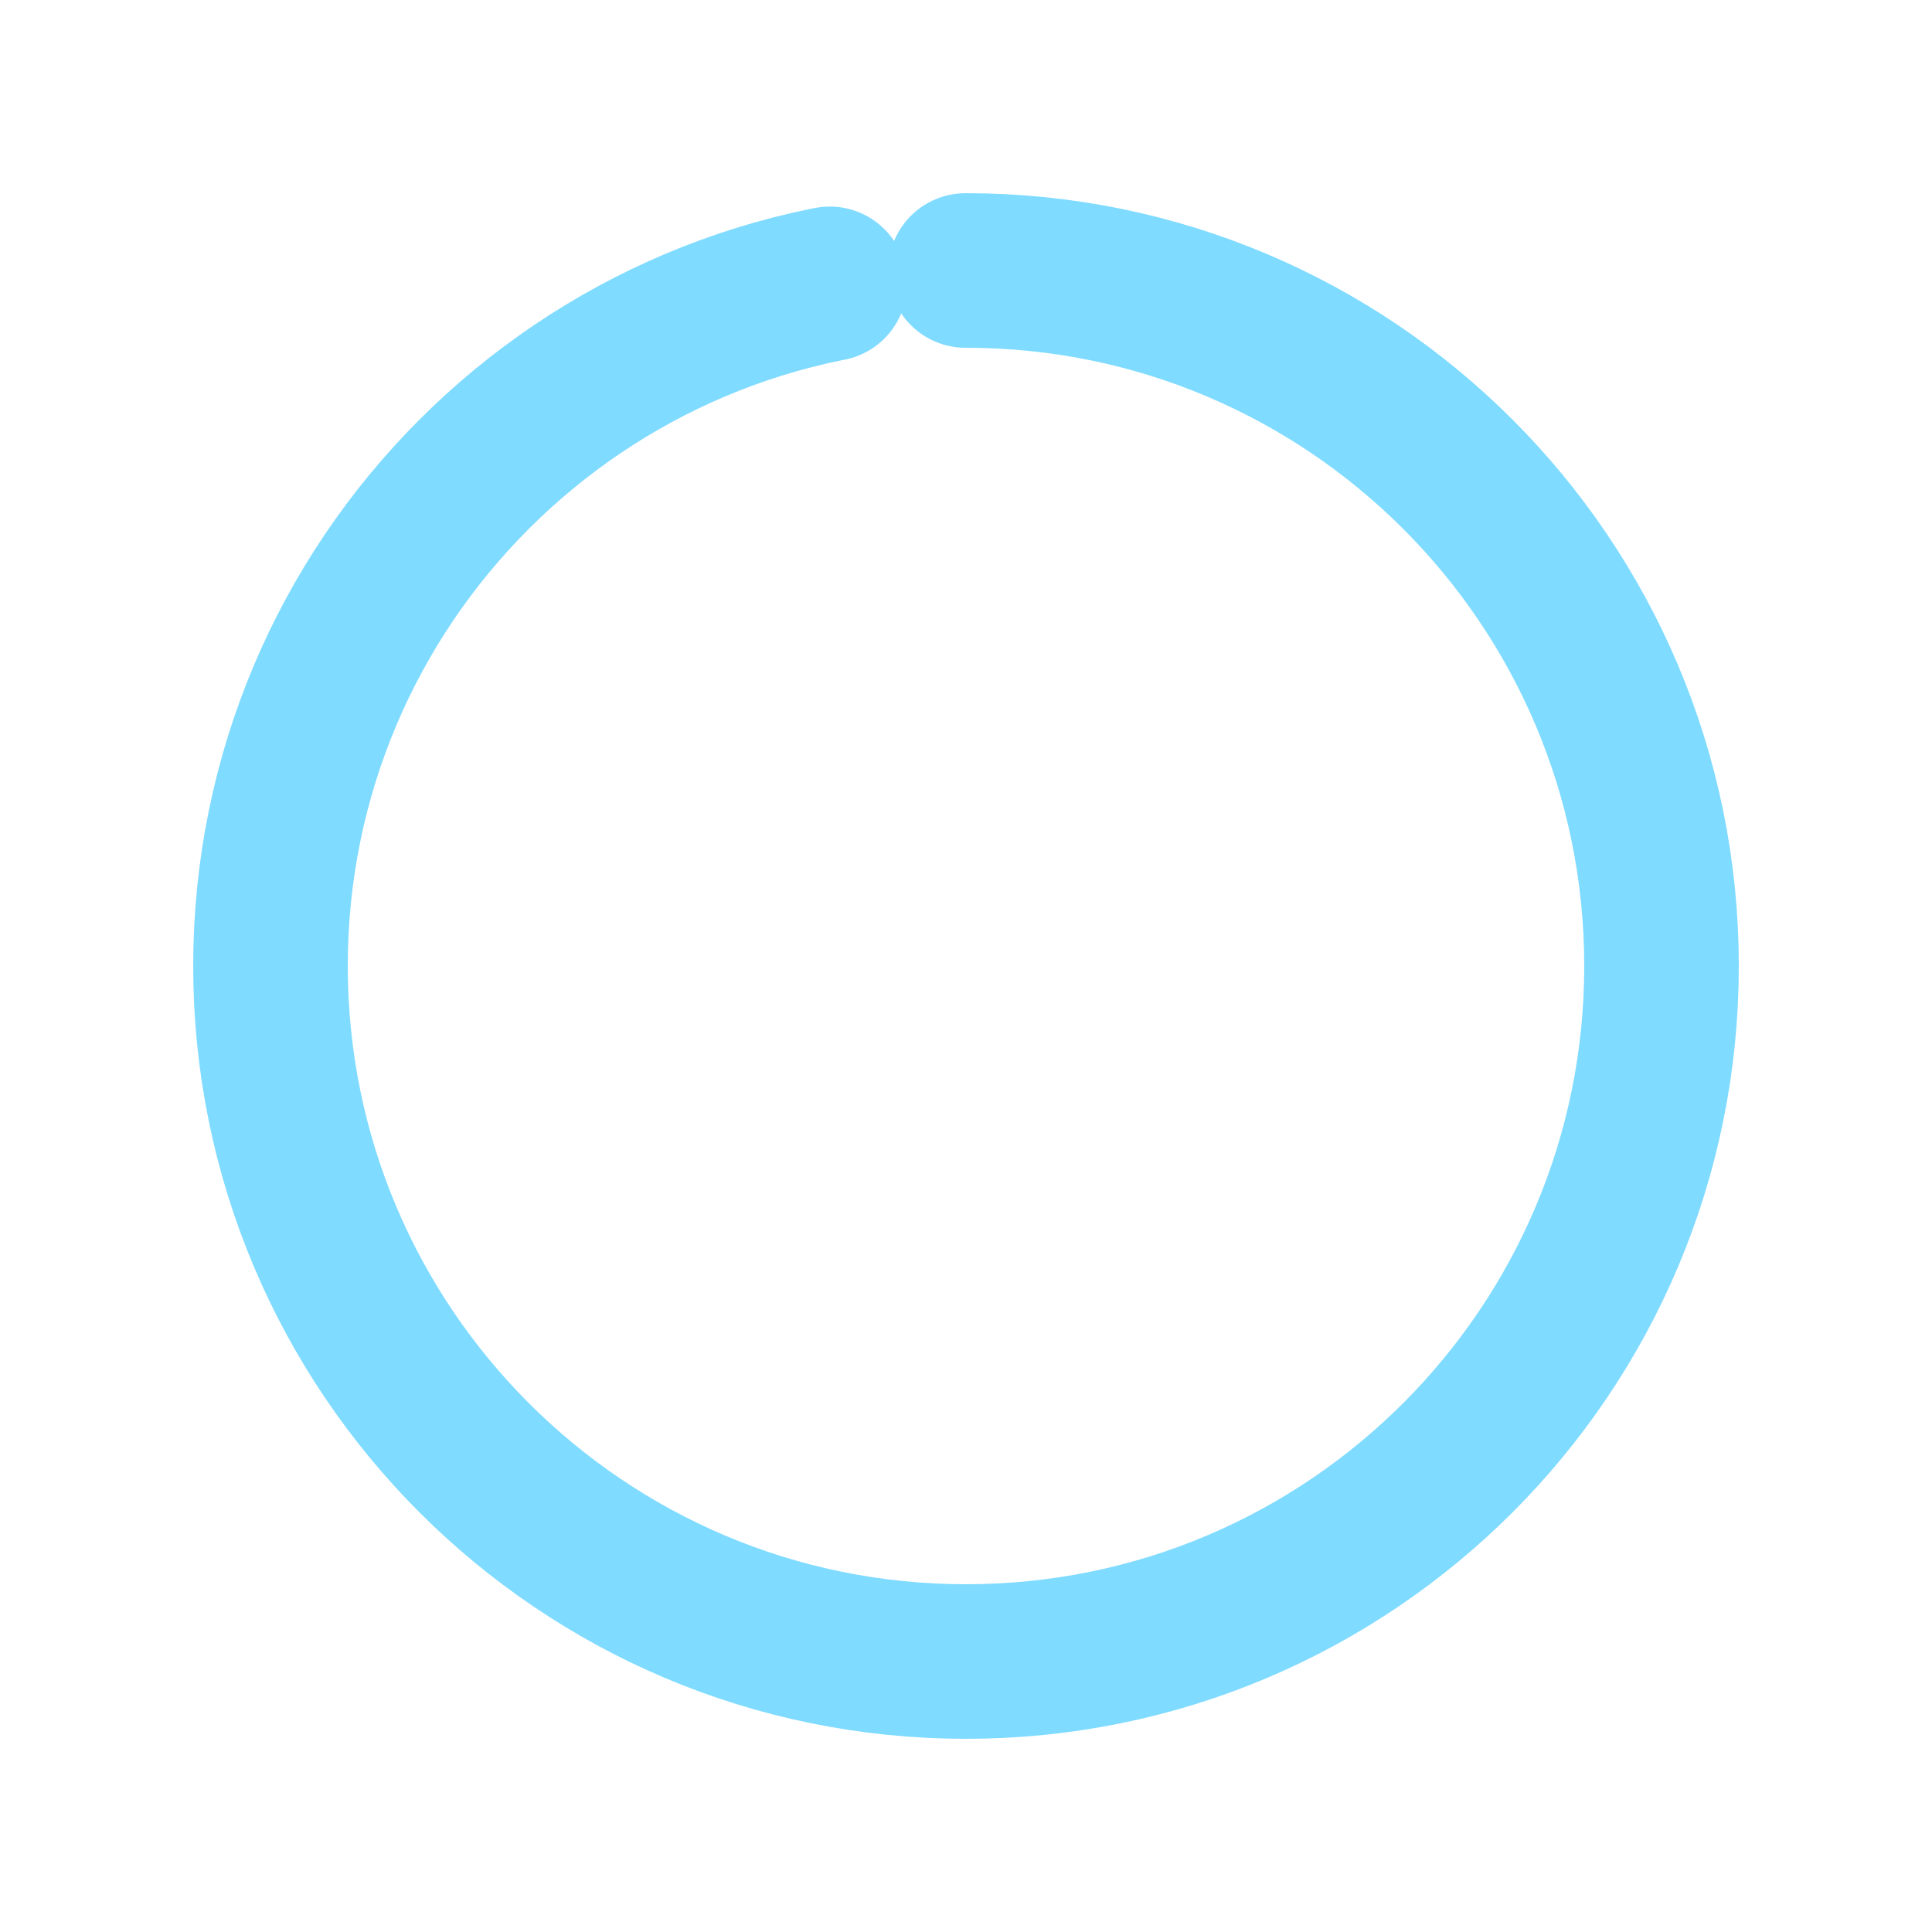
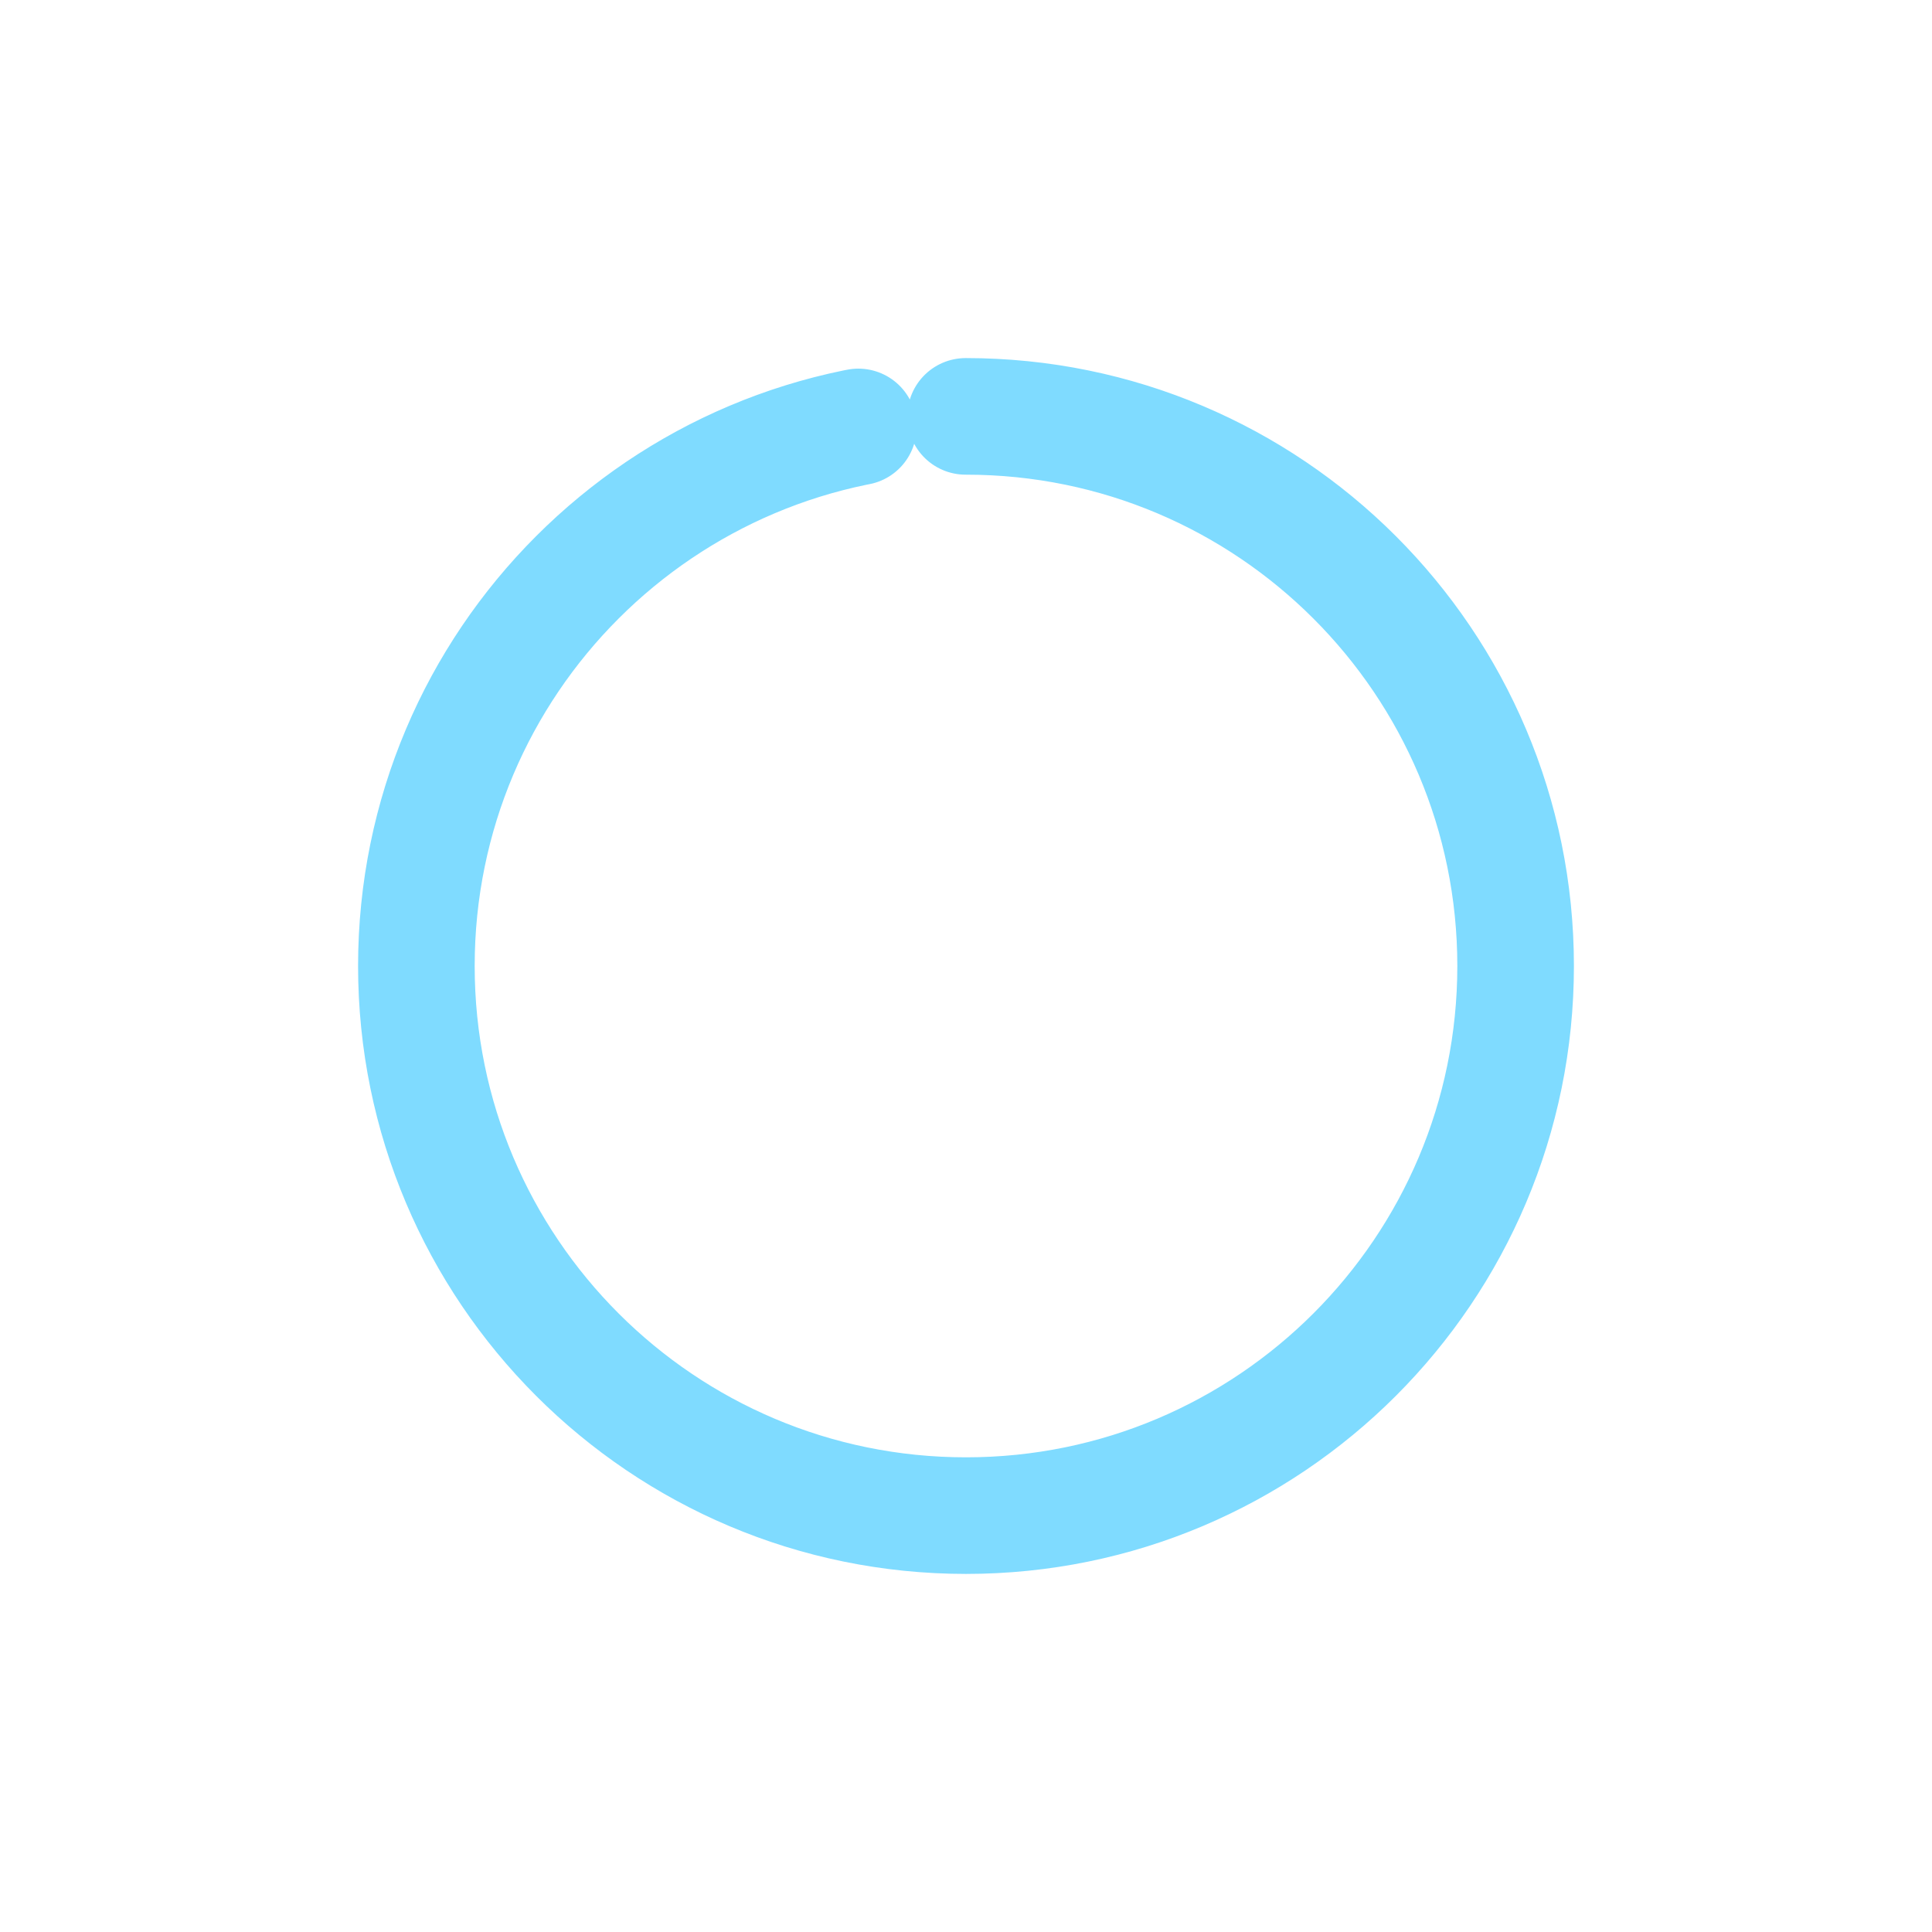
- <svg xmlns="http://www.w3.org/2000/svg" viewBox="0 0 100 100">
-   <circle cx="50" cy="50" r="36" fill="none" stroke="#FFFFFF44" stroke-width="8" />
-   <circle cx="50" cy="50" r="36" fill="none" stroke="#7FDBFF" stroke-width="8" stroke-linecap="round" transform="rotate(-90 50 50)" stroke-dasharray="219.126 7.069" />
+ <svg xmlns="http://www.w3.org/2000/svg" viewBox="-8 -8 116 116">
+   <circle cx="50" cy="50" r="33" fill="none" stroke="#FFFFFF33" stroke-width="7" />
+   <circle cx="50" cy="50" r="33" fill="none" stroke="#7FDBFF" stroke-width="7" stroke-linecap="round" transform="rotate(-90 50 50)" stroke-dasharray="200.866 6.480" />
</svg>
